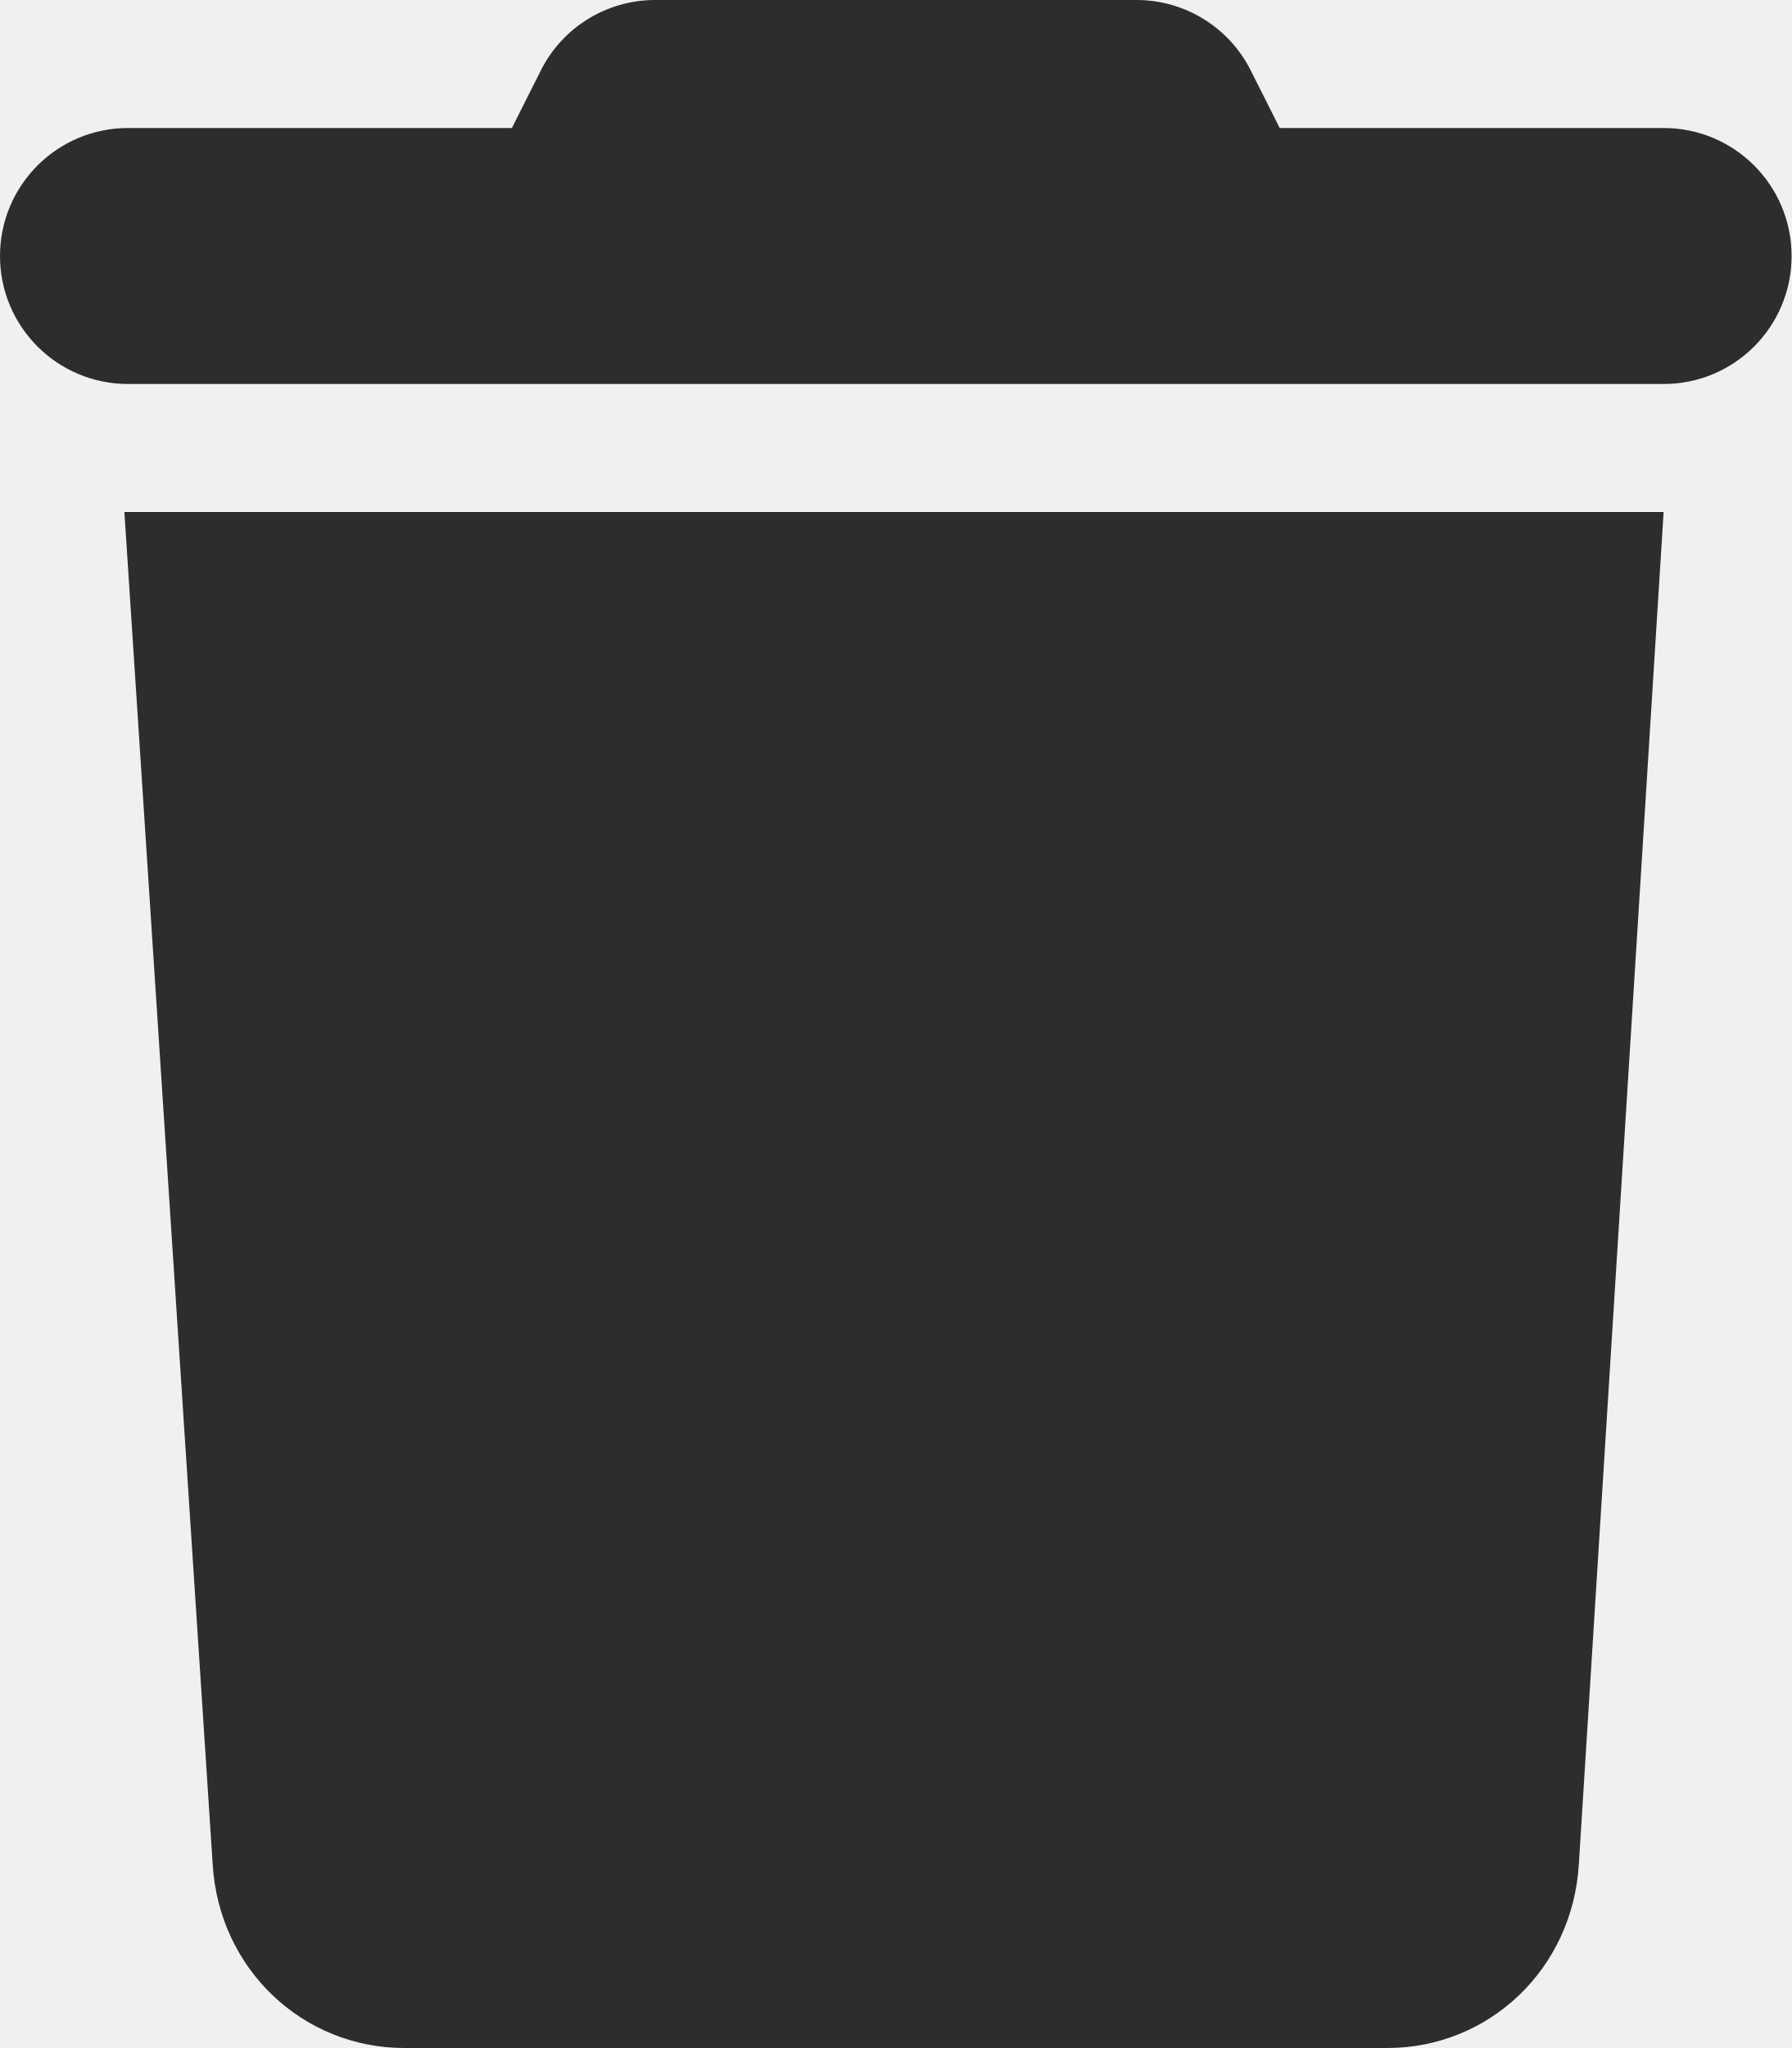
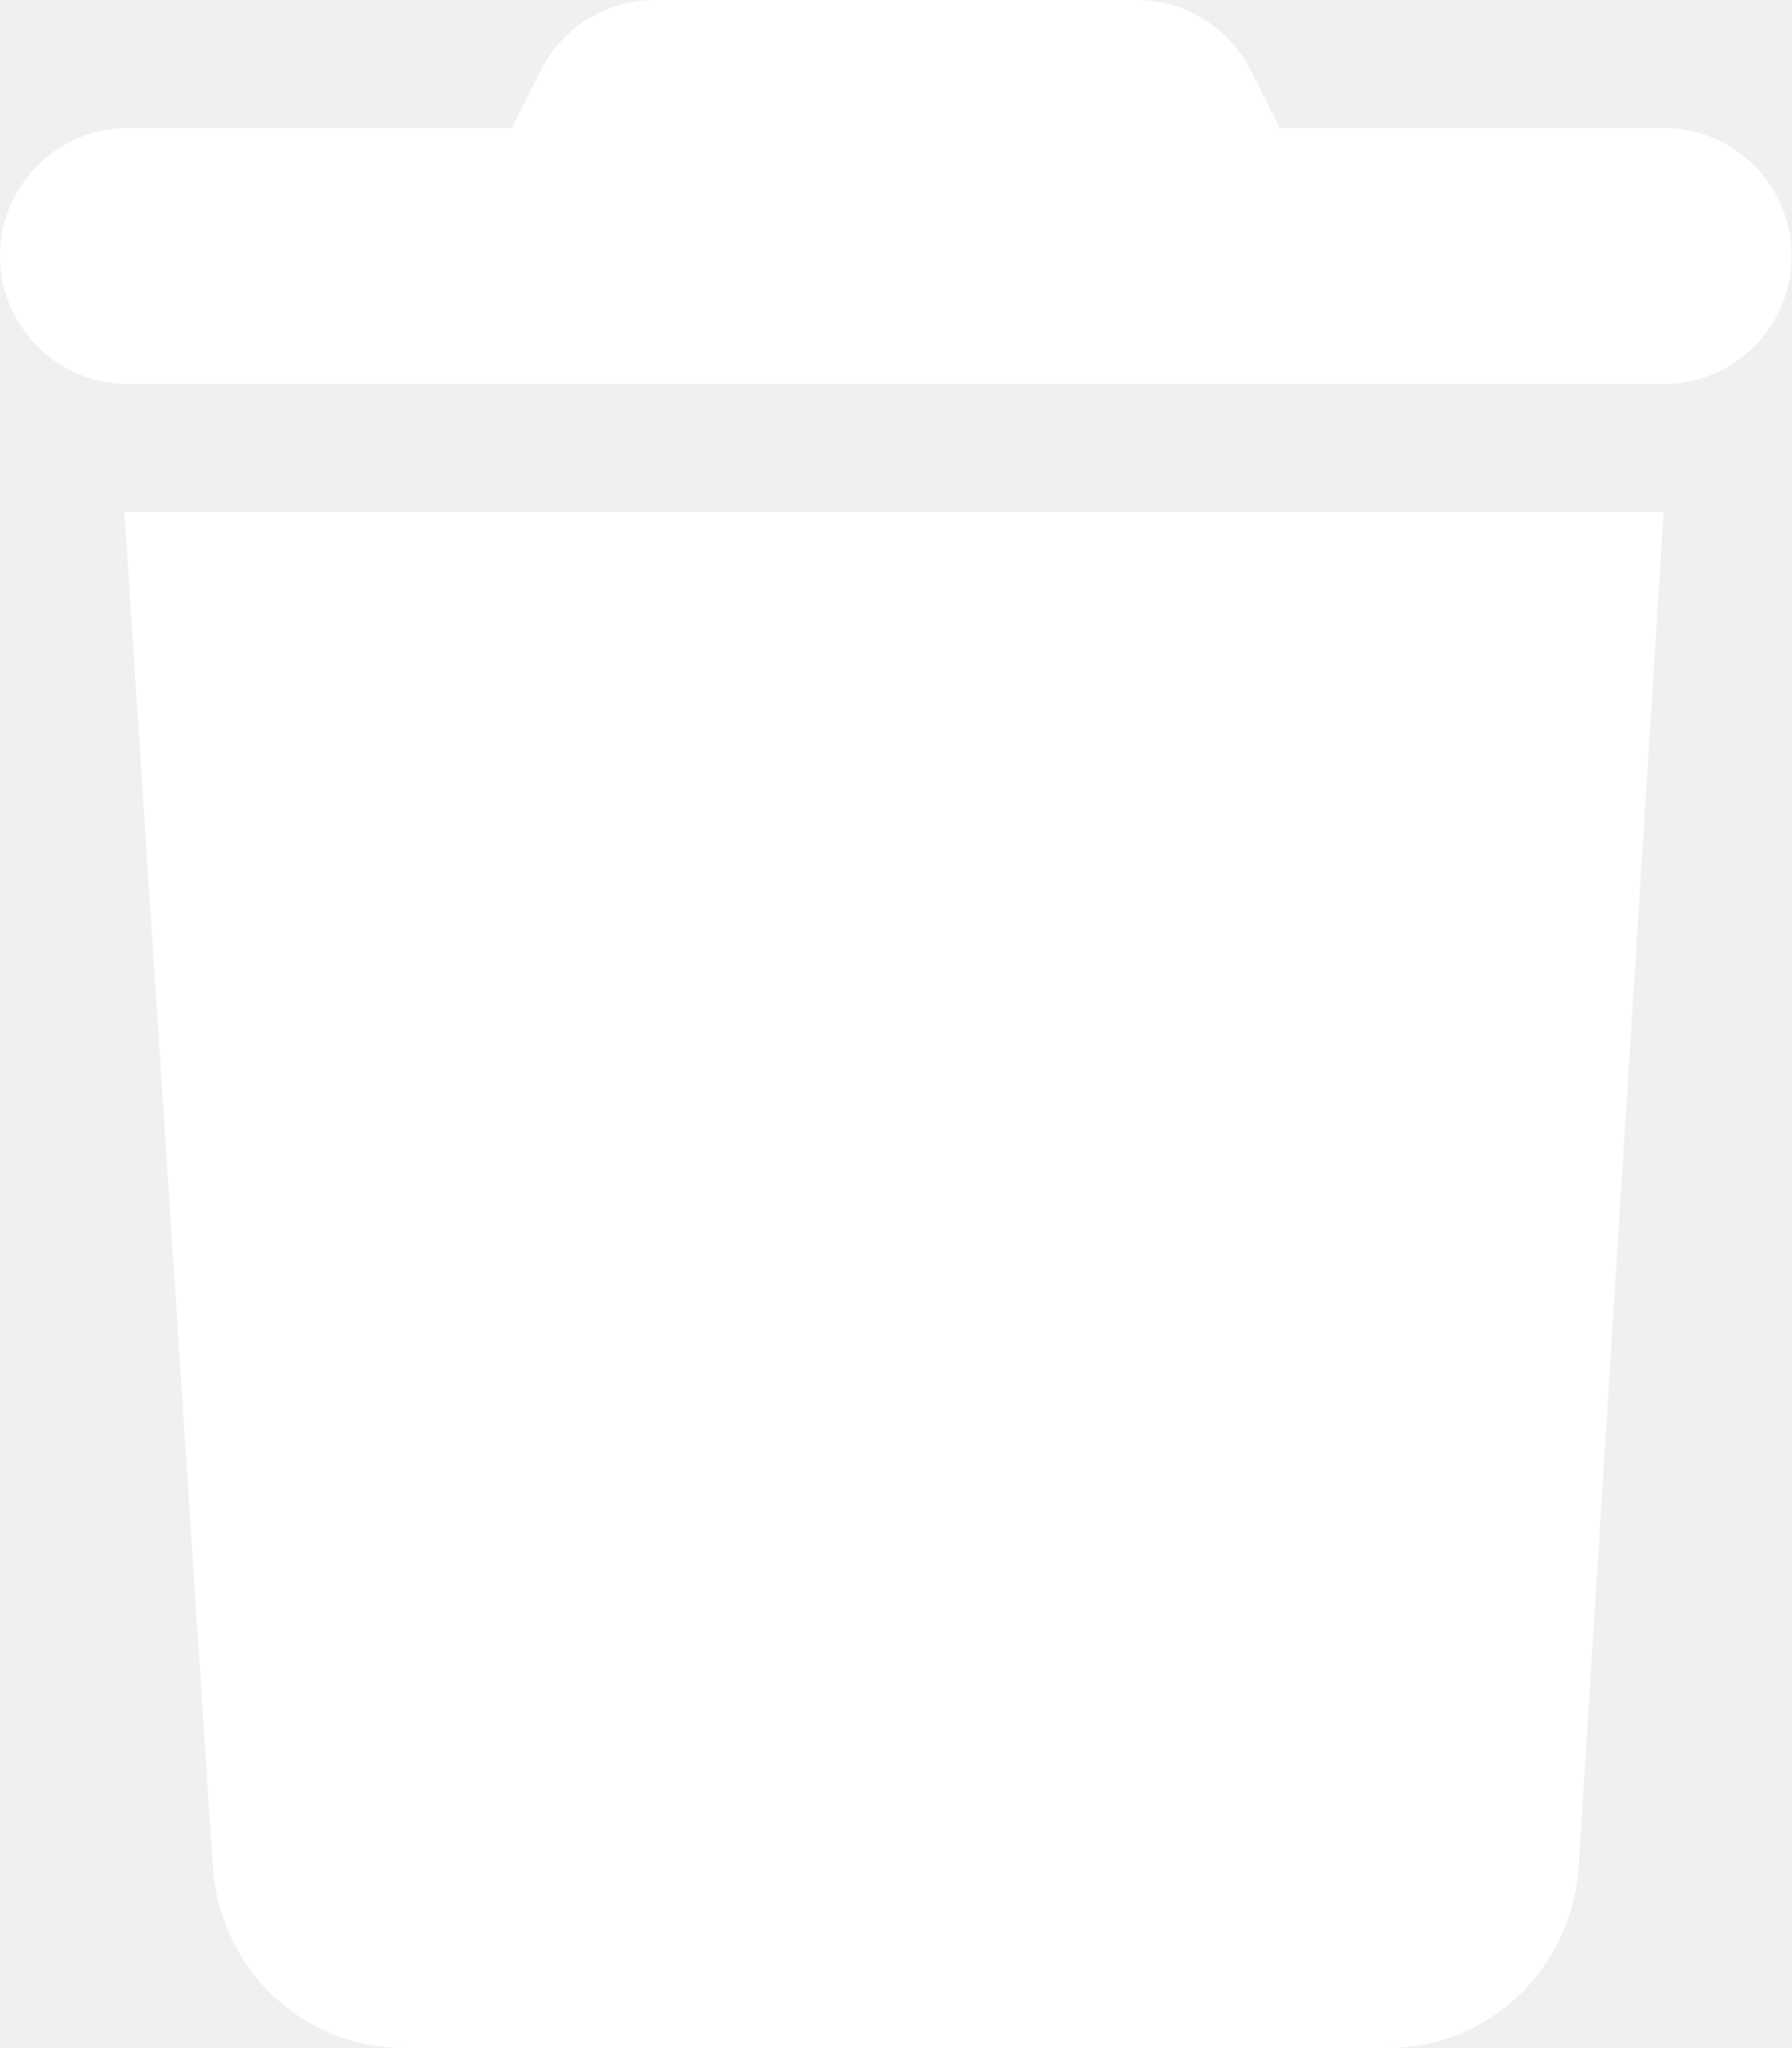
- <svg xmlns="http://www.w3.org/2000/svg" width="28" height="32" viewBox="0 0 28 32" fill="none">
+ <svg xmlns="http://www.w3.org/2000/svg" width="28" height="32" viewBox="0 0 28 32" fill="#ffffff">
  <g clip-path="url(#clip0_630_51)">
-     <path d="M8.45 1.106C8.787 0.428 9.481 0 10.238 0H17.762C18.519 0 19.212 0.428 19.55 1.106L20 2H26C27.106 2 28 2.896 28 4C28 5.104 27.106 6 26 6H2C0.896 6 0 5.104 0 4C0 2.896 0.896 2 2 2H8L8.45 1.106ZM24.675 29.131C24.575 30.769 23.269 32 21.681 32H6.319C4.734 32 3.423 30.769 3.324 29.131L1.944 8H26L24.675 29.131Z" fill="#2D2D2F" />
+     <path d="M8.45 1.106C8.787 0.428 9.481 0 10.238 0H17.762C18.519 0 19.212 0.428 19.55 1.106L20 2H26C27.106 2 28 2.896 28 4C28 5.104 27.106 6 26 6H2C0.896 6 0 5.104 0 4C0 2.896 0.896 2 2 2H8L8.45 1.106ZM24.675 29.131C24.575 30.769 23.269 32 21.681 32H6.319C4.734 32 3.423 30.769 3.324 29.131L1.944 8H26L24.675 29.131Z" />
  </g>
  <defs>
    <clipPath id="clip0_630_51">
      <rect width="28" height="32" fill="white" />
    </clipPath>
  </defs>
</svg>
